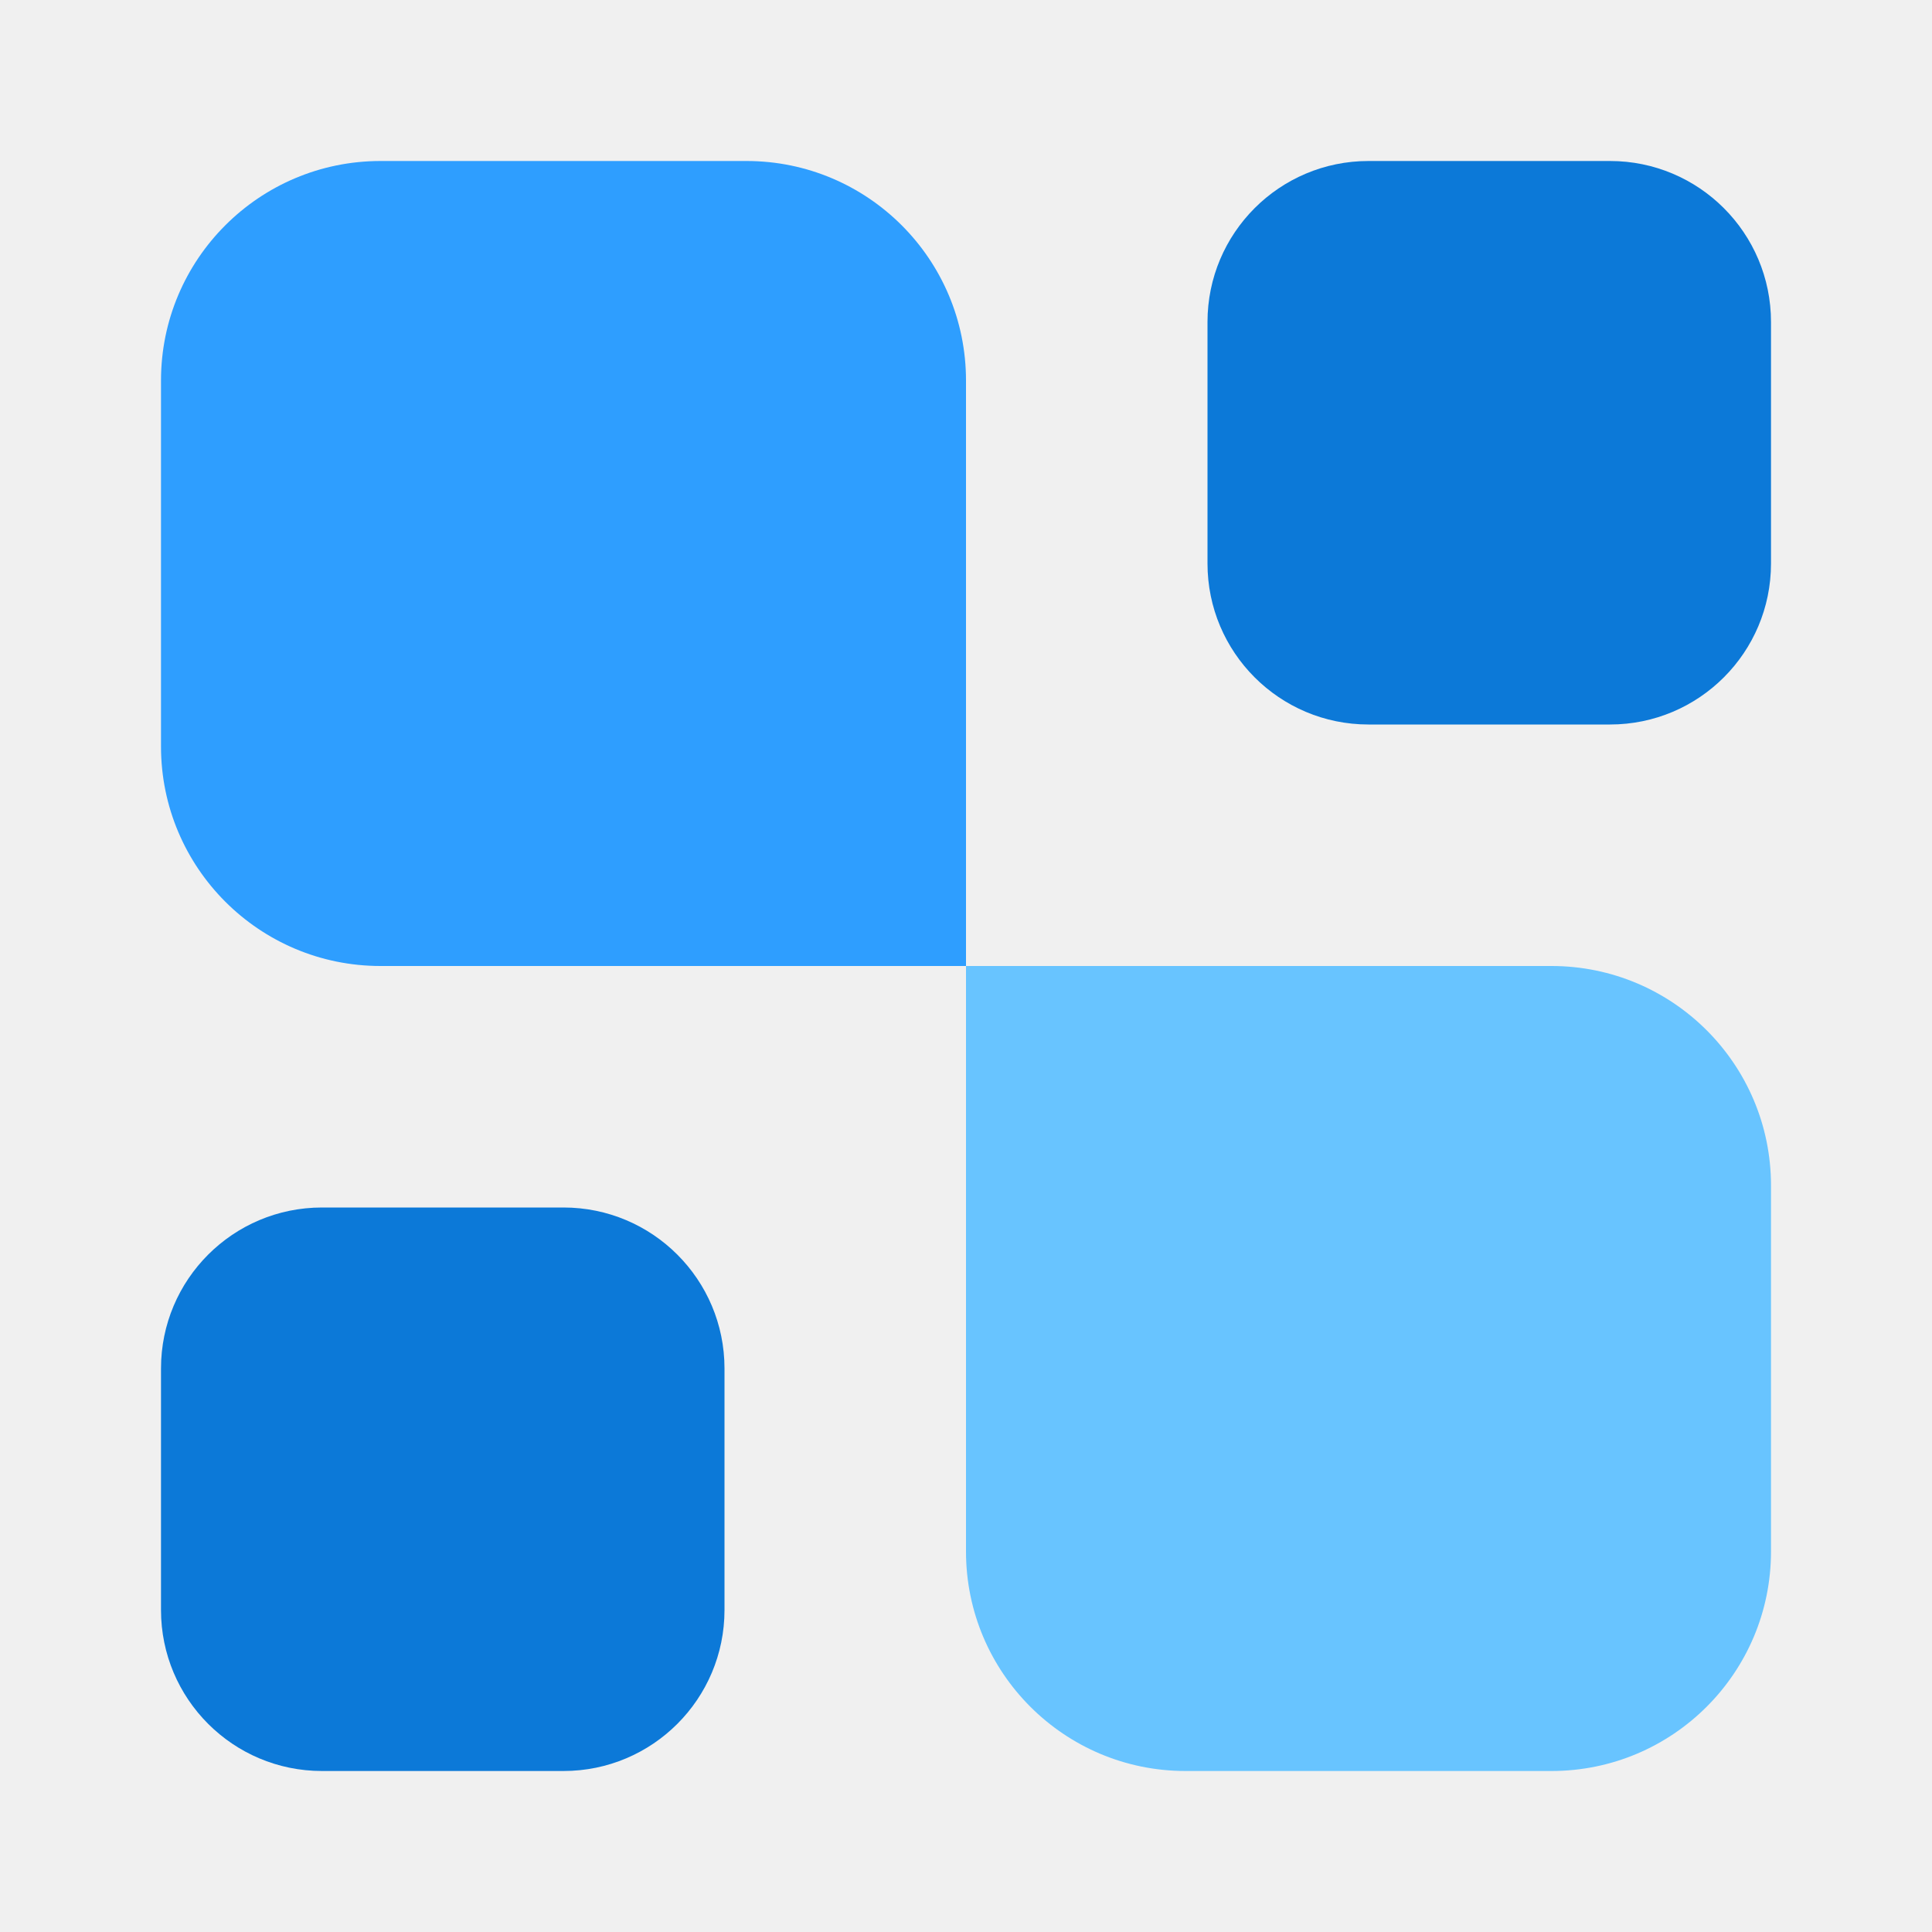
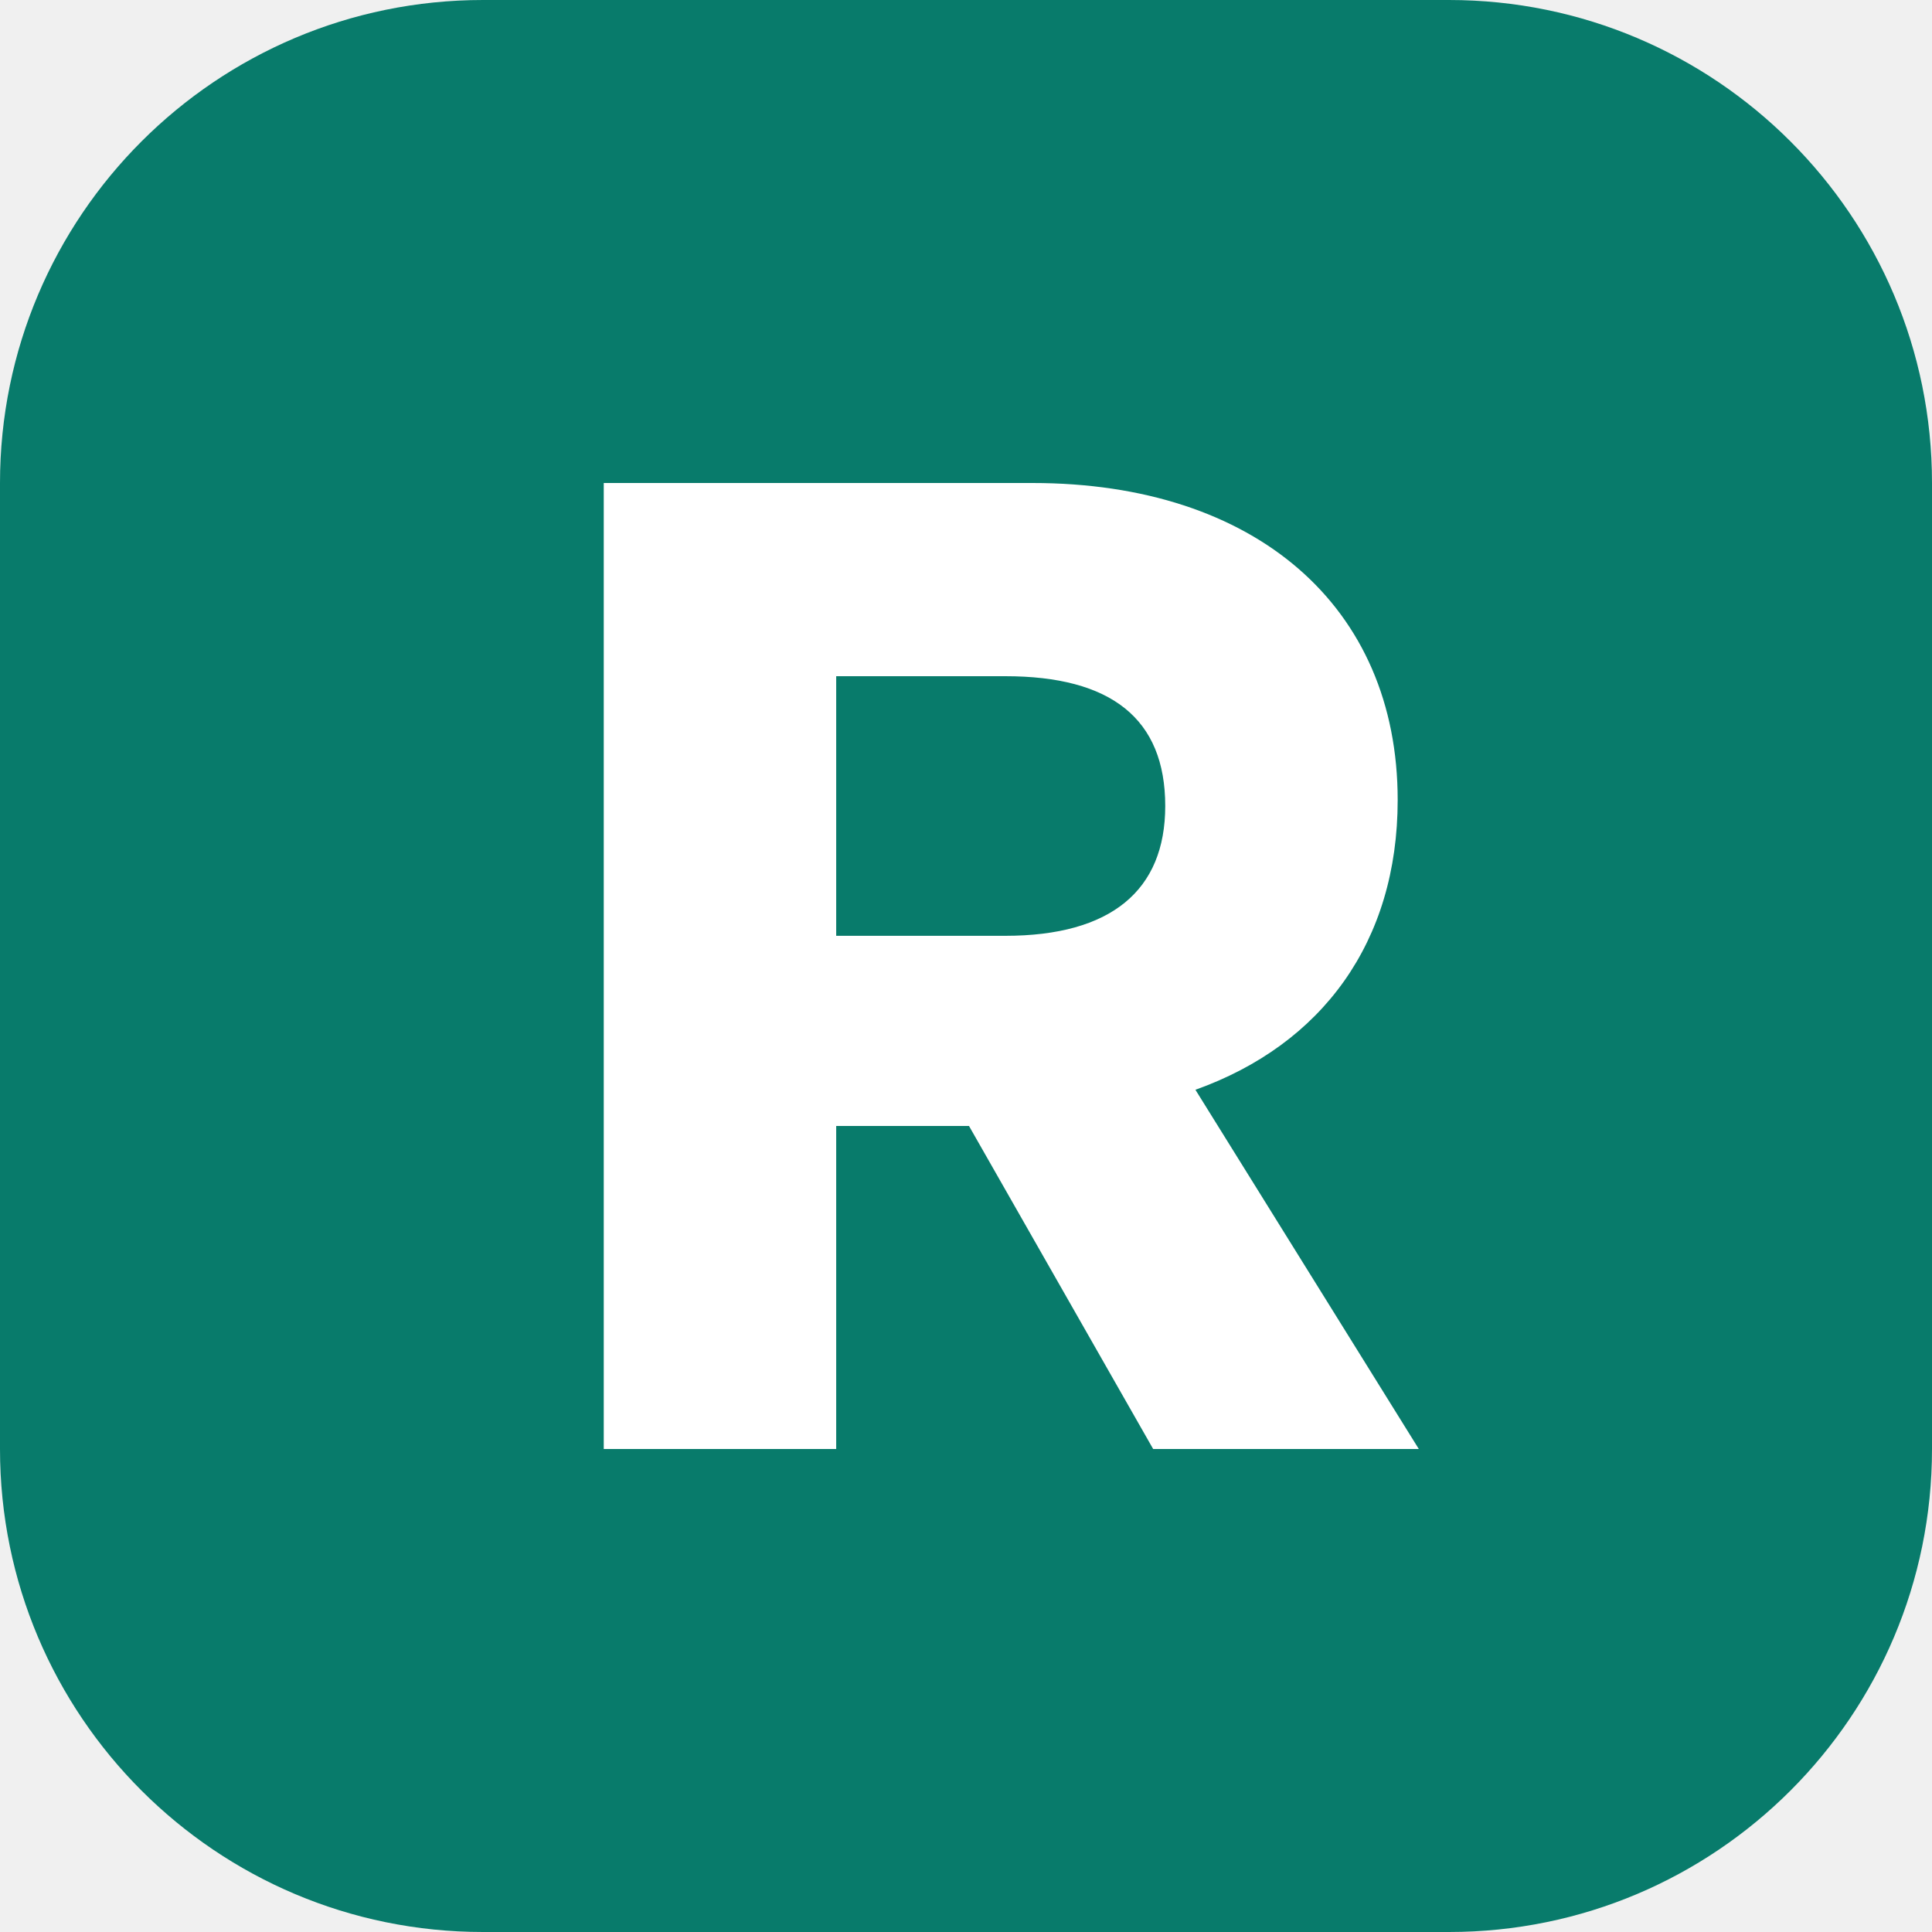
- <svg xmlns="http://www.w3.org/2000/svg" width="24" height="24" viewBox="0 0 24 24" fill="none">
-   <path d="M22 19.273C22 20.779 20.779 22 19.273 22H14.727C13.221 22 12 20.779 12 19.273V12H19.273C20.779 12 22 13.221 22 14.727V19.273Z" fill="#68C4FF" />
-   <path d="M20 2C21.105 2 22 2.895 22 4V7C22 8.105 21.105 9 20 9H17C15.895 9 15 8.105 15 7V4C15 2.895 15.895 2 17 2H20Z" fill="#0C79D8" />
-   <path d="M7 15C8.105 15 9 15.895 9 17V20C9 21.105 8.105 22 7 22H4C2.895 22 2 21.105 2 20V17C2 15.895 2.895 15 4 15H7Z" fill="#0C79D8" />
-   <path d="M12 12H4.727C3.221 12 2 10.779 2 9.273V4.727C2 3.221 3.221 2 4.727 2H9.273C10.779 2 12 3.221 12 4.727V12Z" fill="#2E9EFF" />
+ <svg xmlns="http://www.w3.org/2000/svg" width="64" height="64" viewBox="0 0 64 64">
+   <rect width="64" height="64" rx="16" fill="#087b6b" />
+   <path d="M20 48V16h14.2c7.4 0 12.1 4.1 12.1 10.5 0 4.7-2.5 8.1-6.7 9.6L47 48h-8.8l-6.1-10.7h-4.4V48H20Zm7.7-17h5.6c3.5 0 5.3-1.5 5.3-4.3 0-2.9-1.8-4.3-5.3-4.3h-5.6V31Z" fill="#fff" />
</svg>
